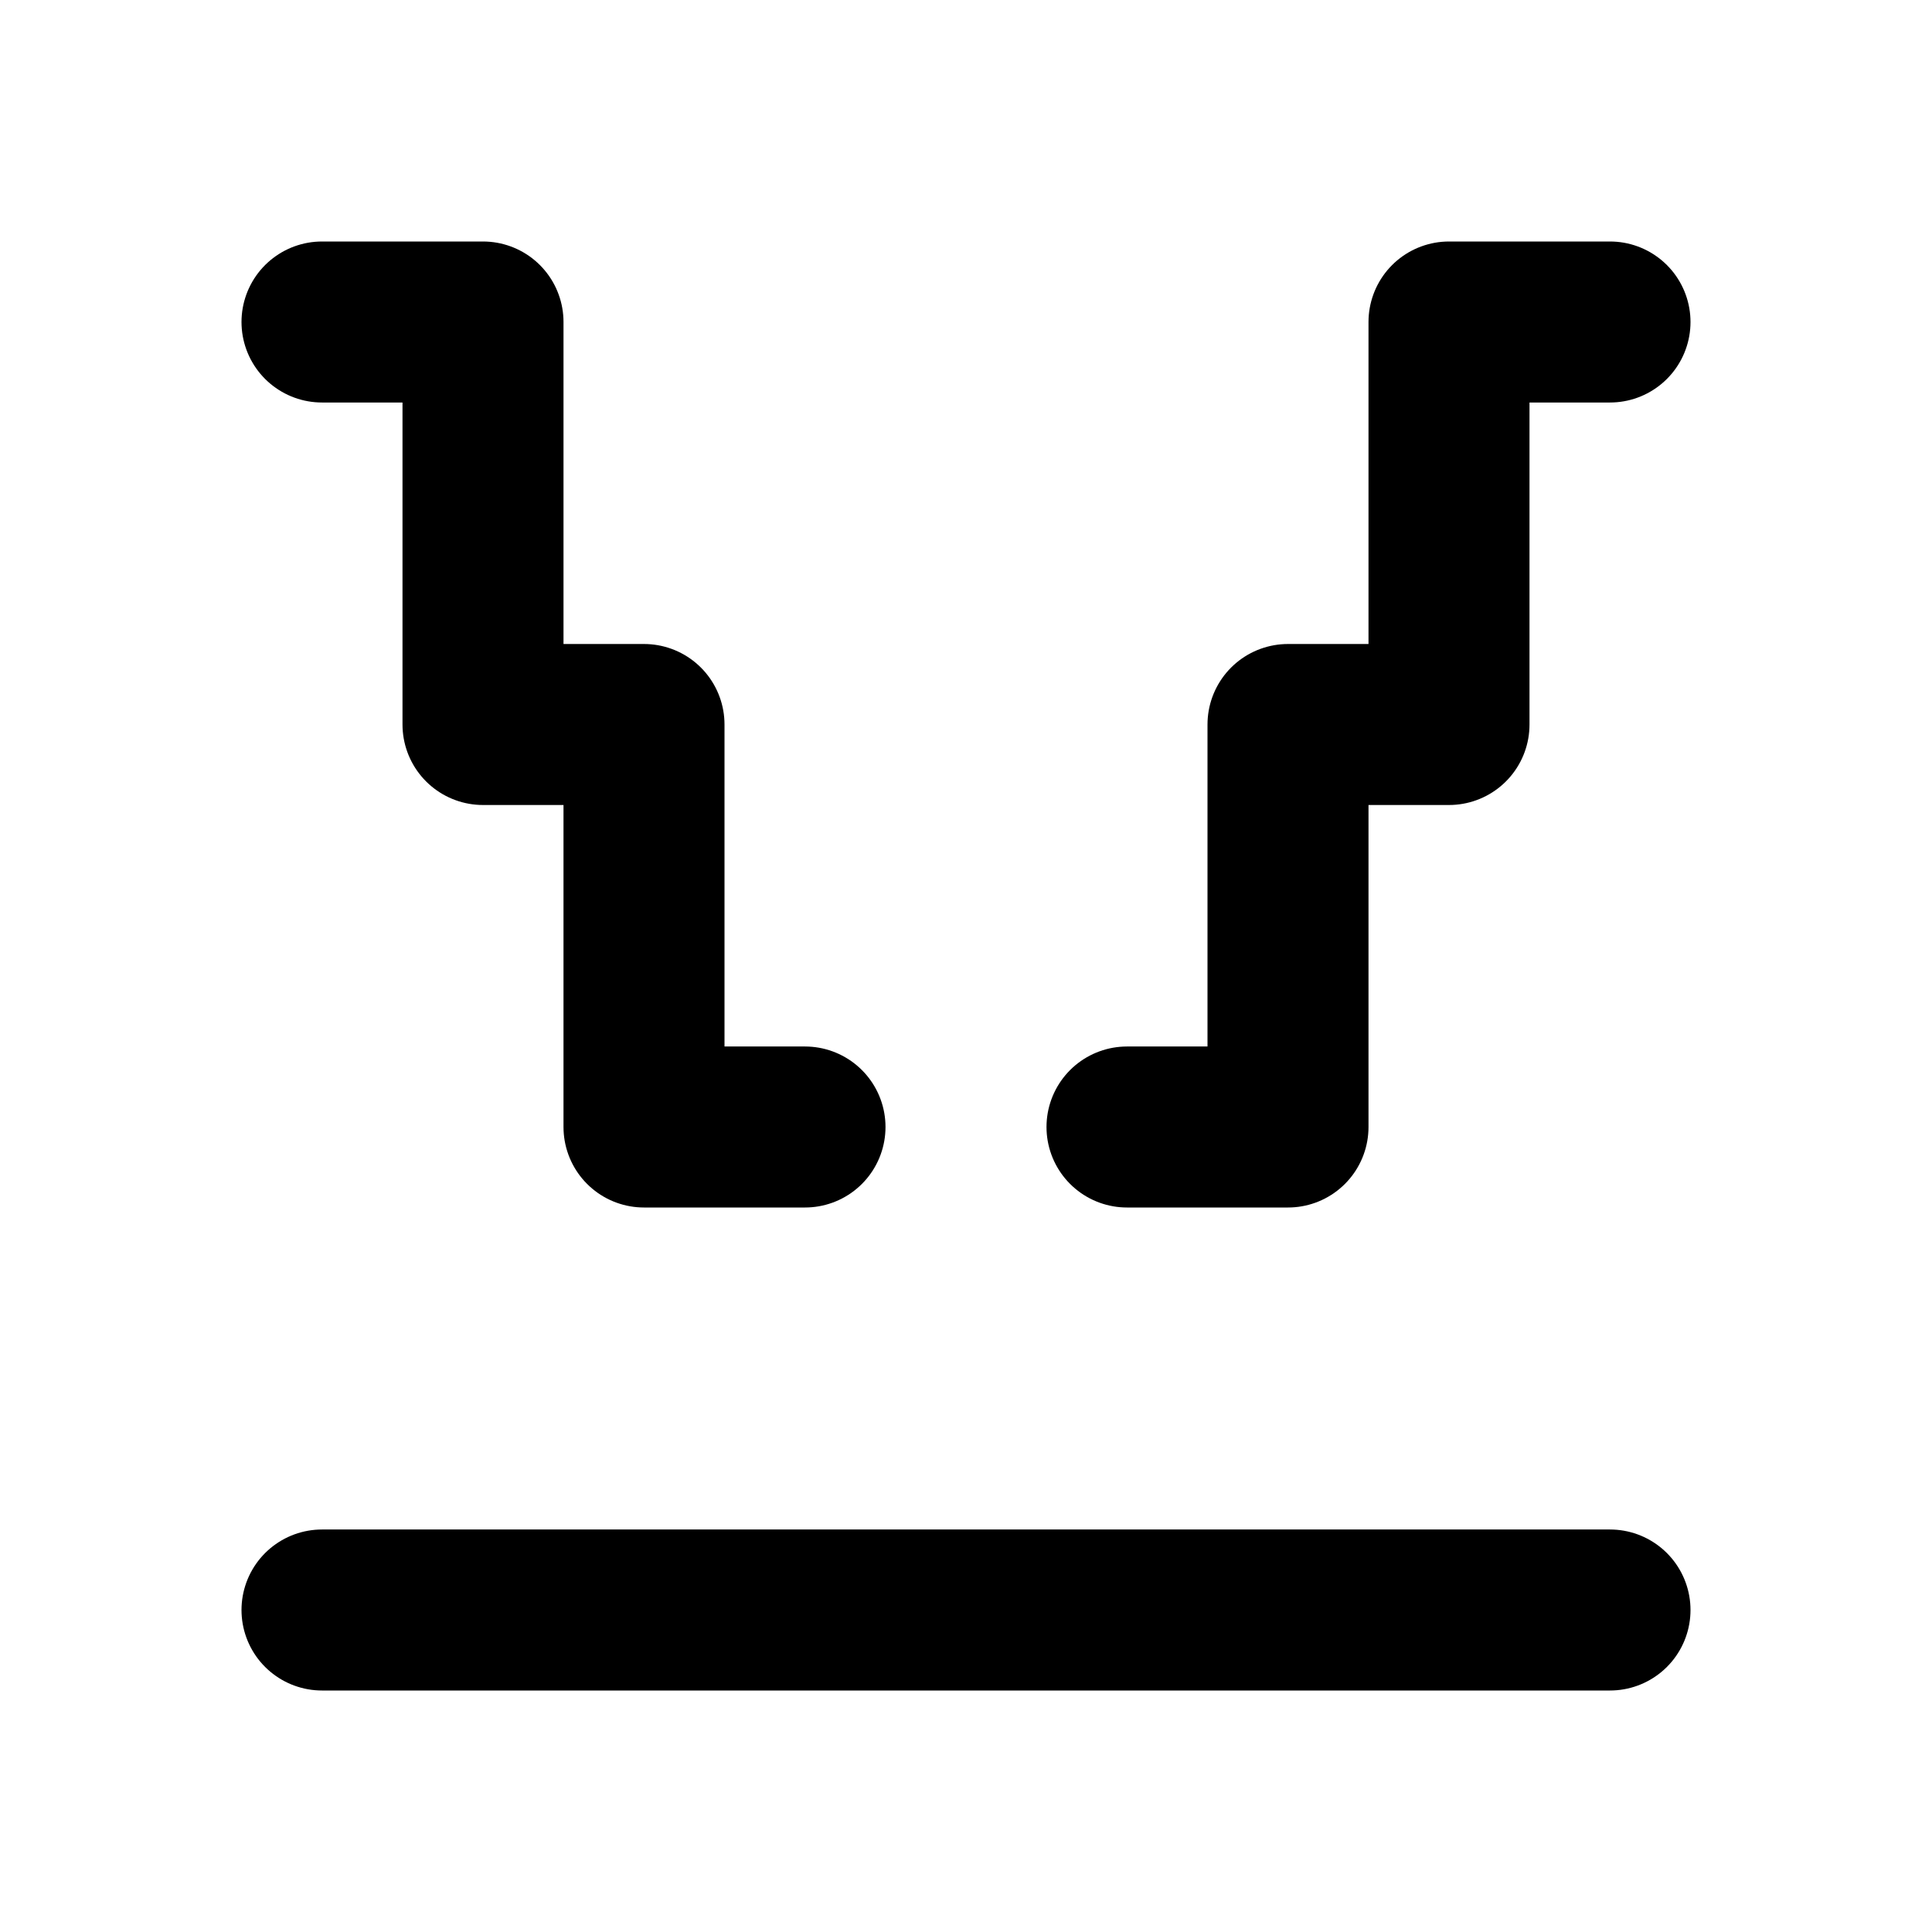
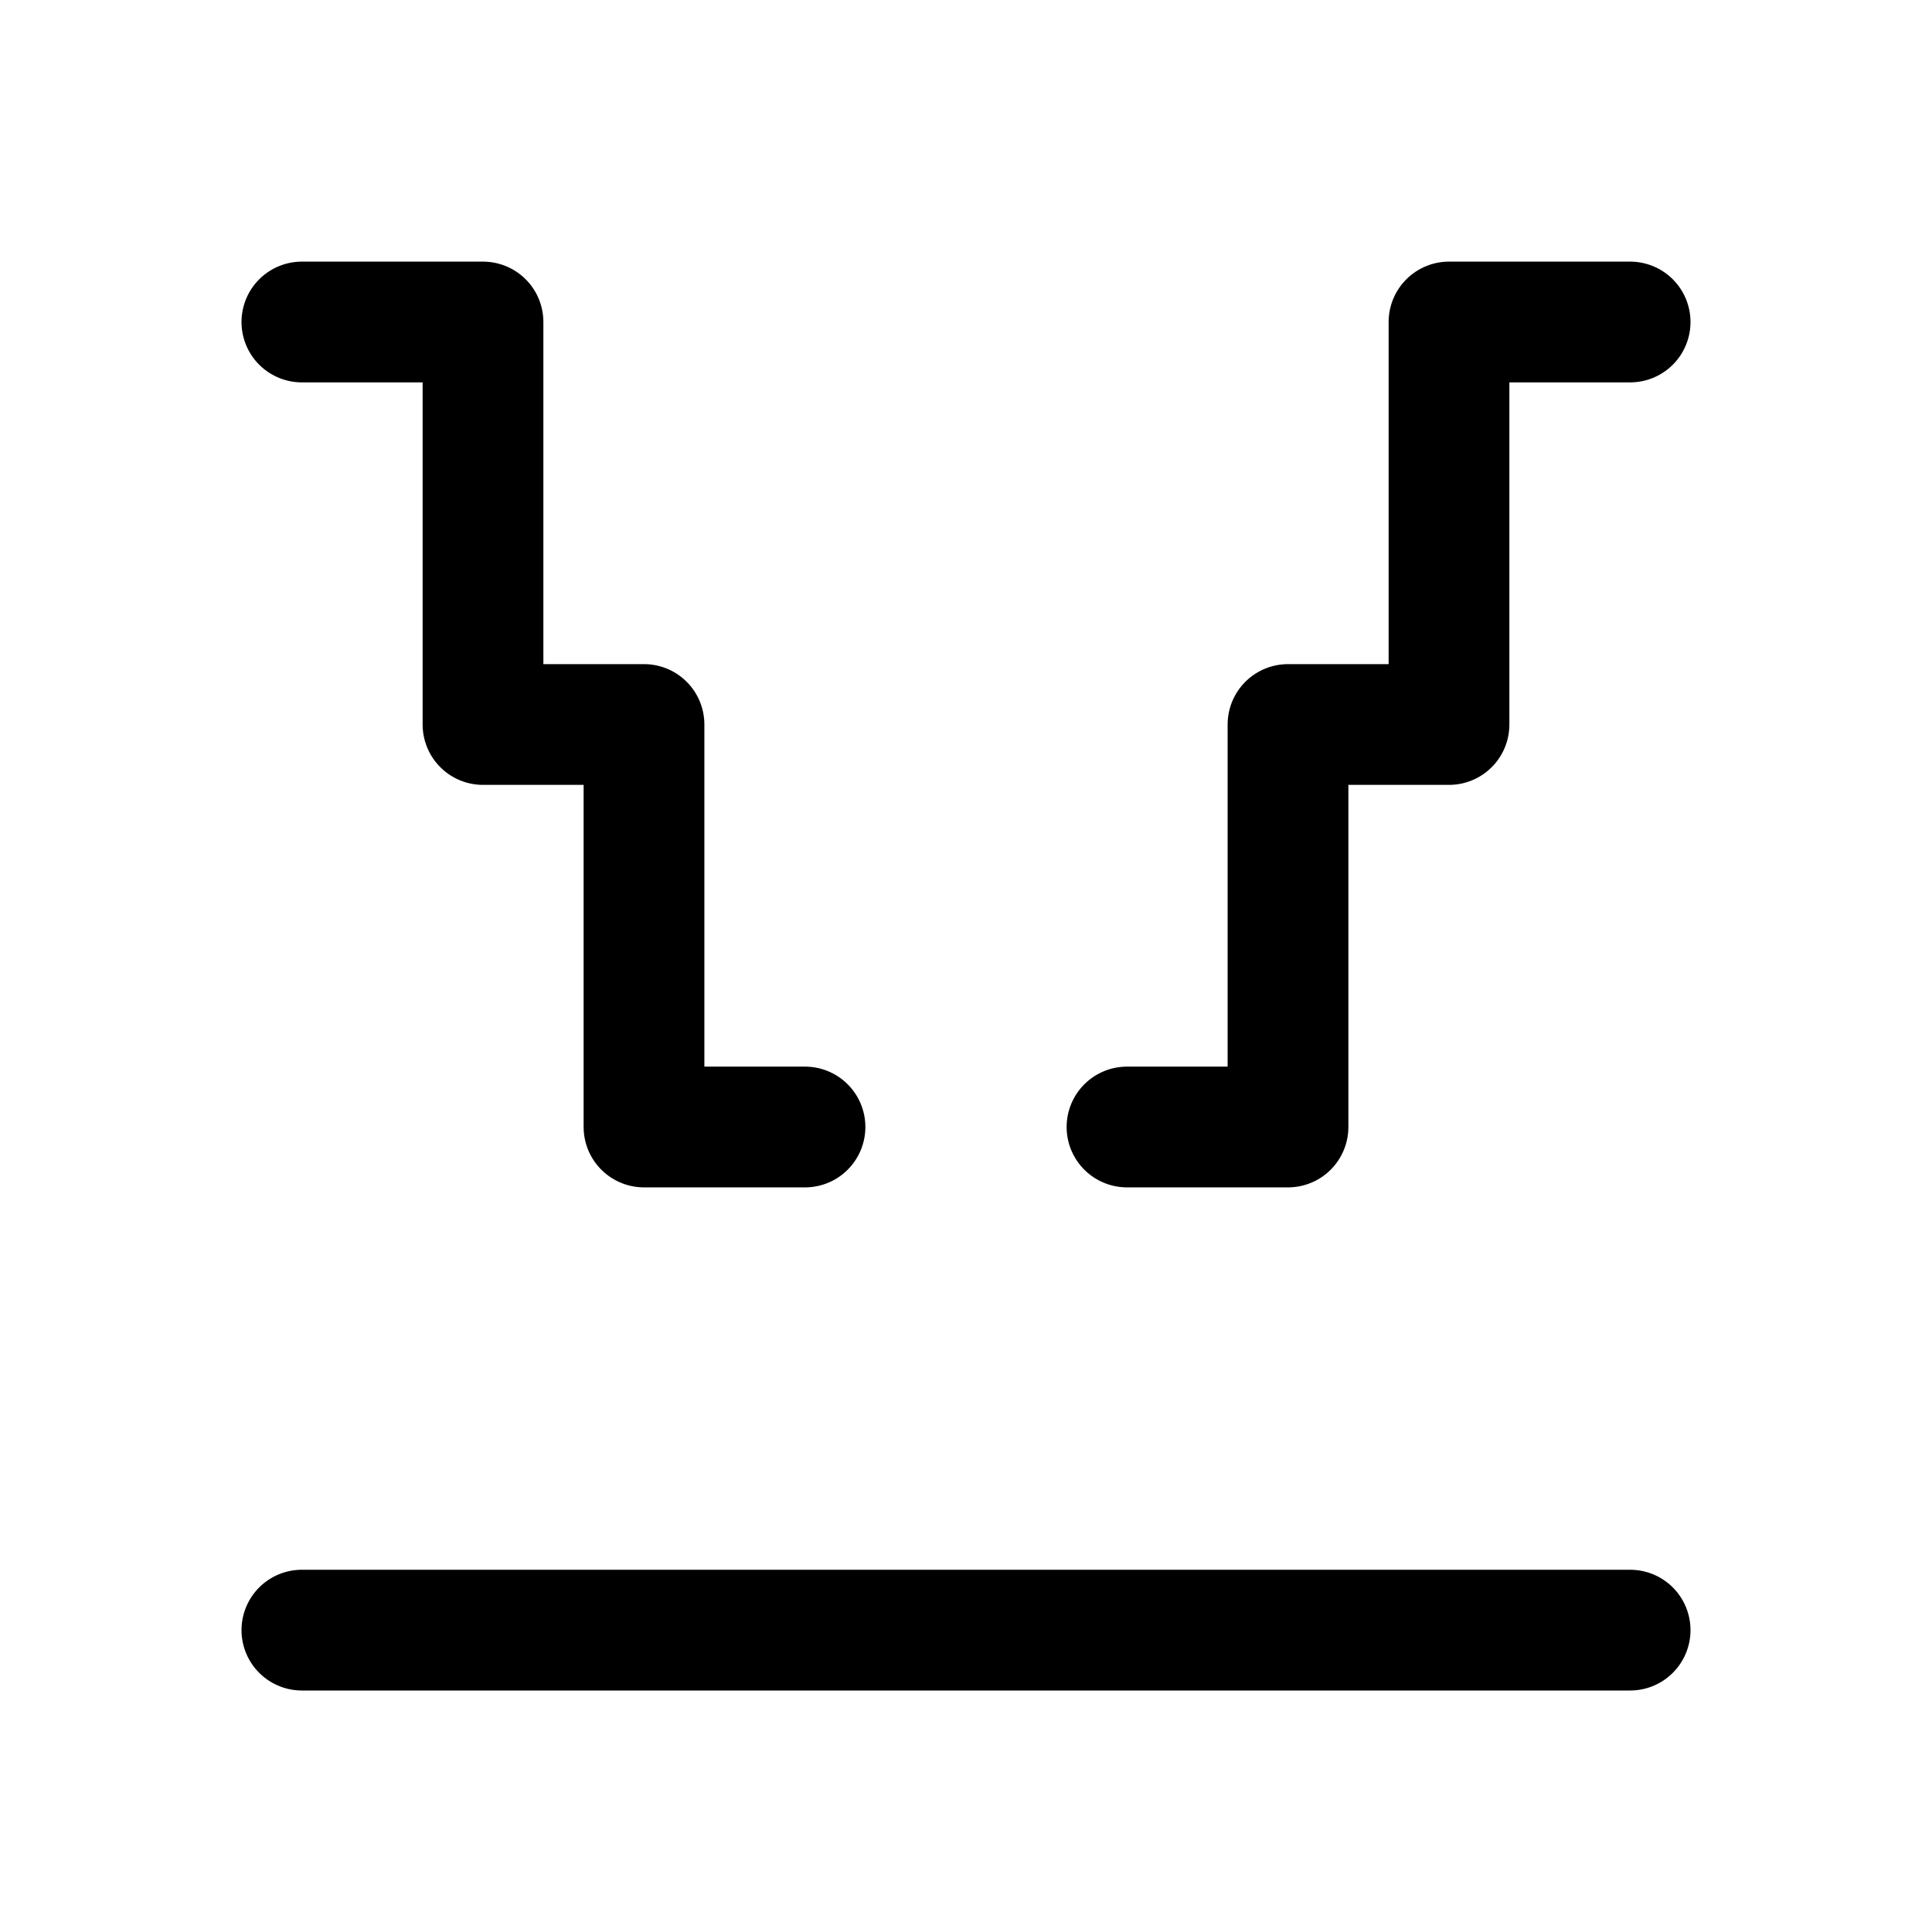
<svg xmlns="http://www.w3.org/2000/svg" viewBox="0 0 24 24" width="24" height="24">
-   <path d="M4 20L20 20" fill="none" stroke="currentColor" stroke-width="2" stroke-linecap="round" stroke-linejoin="round" />
-   <path d="M4 4L6 4L6 9L8 9L8 14L10 14" fill="none" stroke="currentColor" stroke-width="2" stroke-linecap="round" stroke-linejoin="round" />
-   <path d="M14 14L16 14L16 9L18 9L18 4L20 4" fill="none" stroke="currentColor" stroke-width="2" stroke-linecap="round" stroke-linejoin="round" />
+   <path d="M3.75 20.25L20.25 20.25" fill="none" stroke="currentColor" stroke-width="1.5" stroke-linecap="round" stroke-linejoin="round" />
+   <path d="M3.75 4L6 4L6 9L8 9L8 14L10 14" fill="none" stroke="currentColor" stroke-width="1.5" stroke-linecap="round" stroke-linejoin="round" />
+   <path d="M14 14L16 14L16 9L18 9L18 4L20.25 4" fill="none" stroke="currentColor" stroke-width="1.5" stroke-linecap="round" stroke-linejoin="round" />
</svg>
